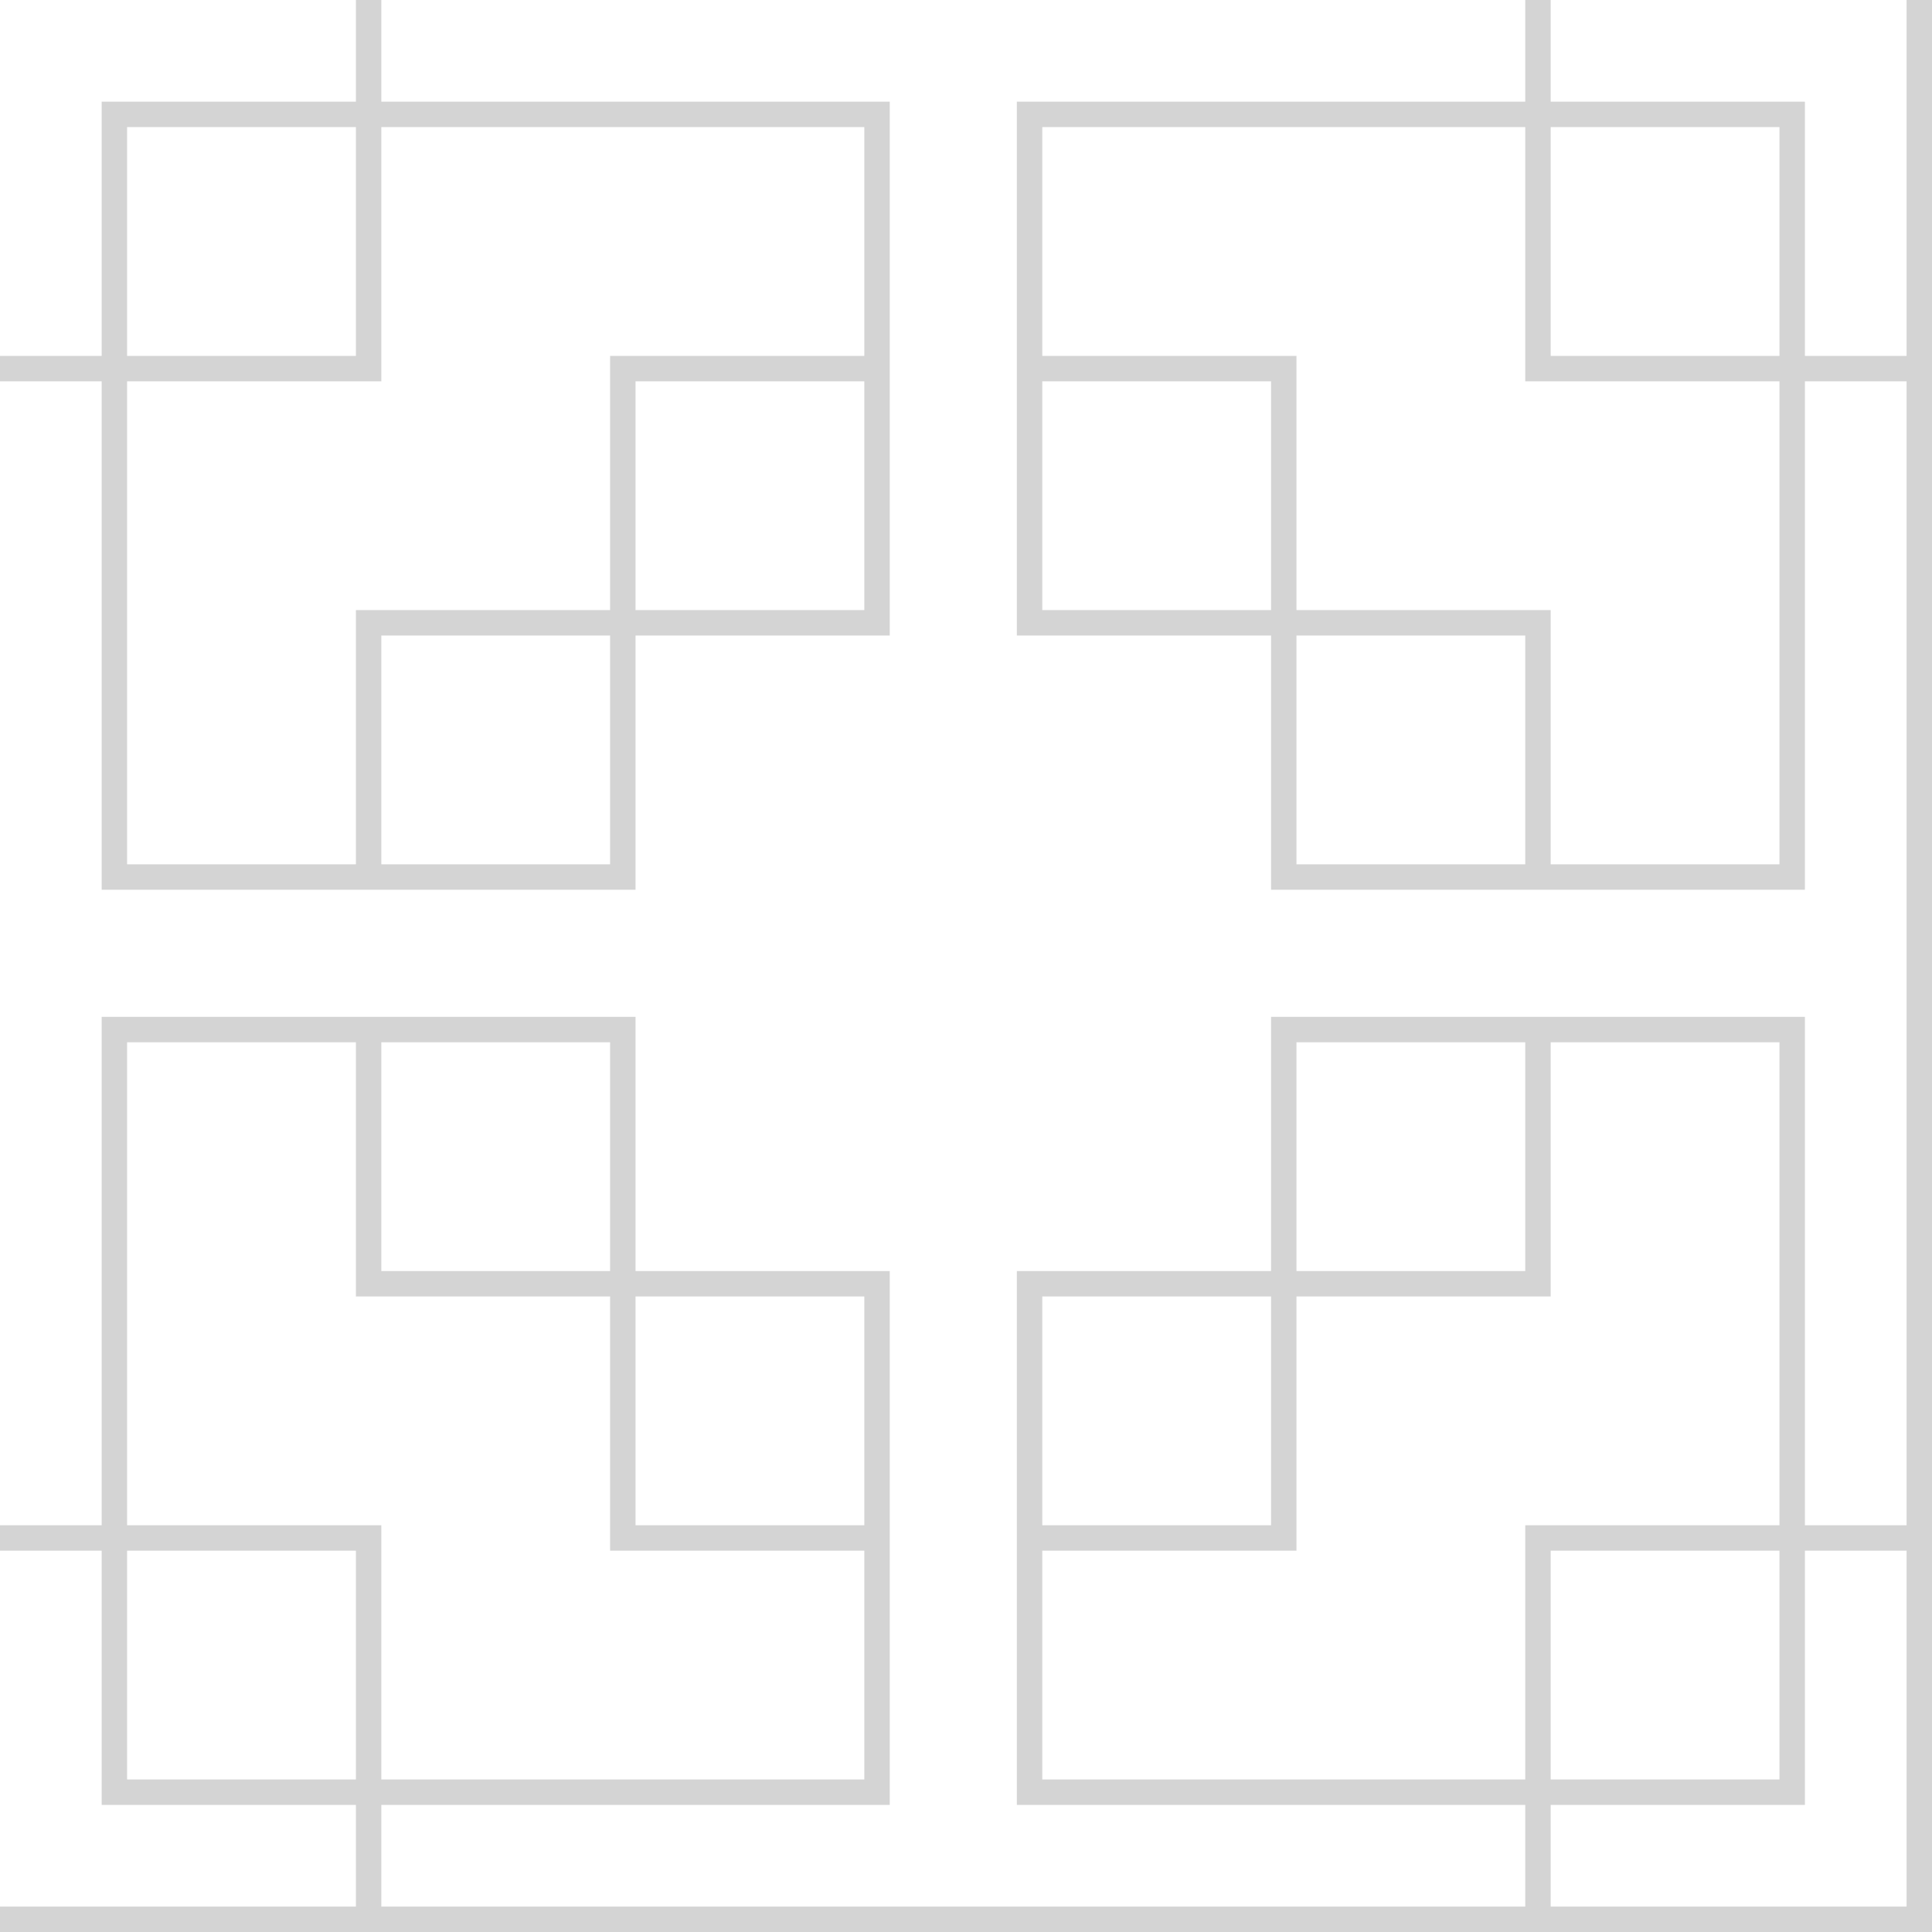
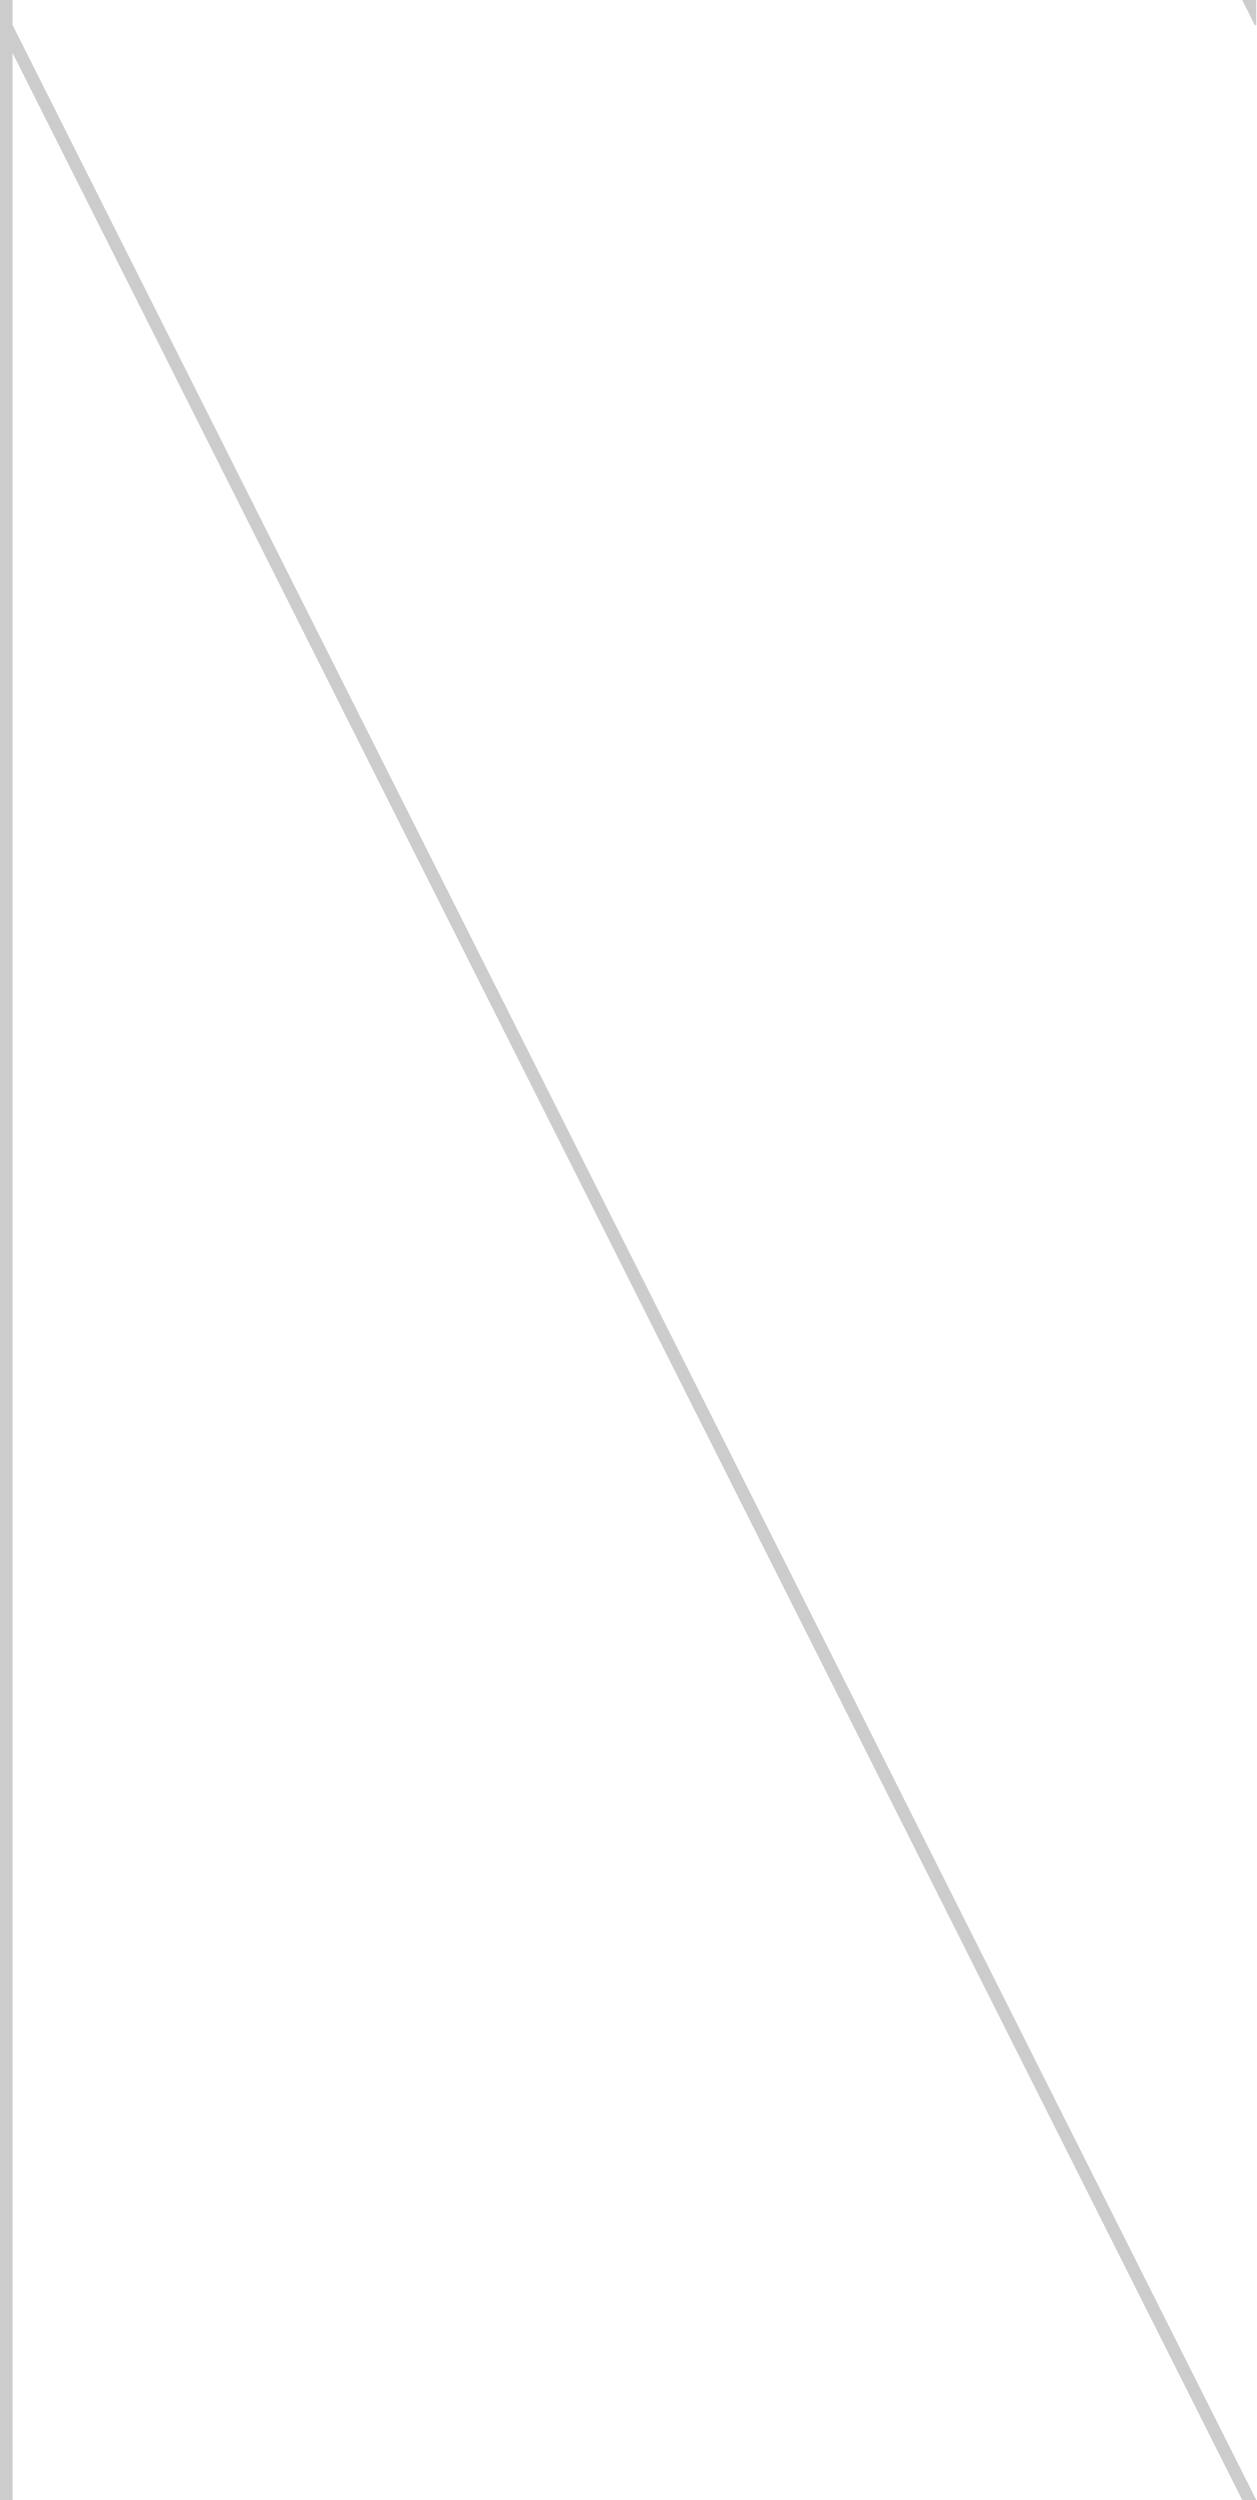
- <svg xmlns="http://www.w3.org/2000/svg" width="152" height="152" viewBox="0 0 152 152" opacity="0.17">
-   <g fill-rule="evenodd">
-     <g id="temple" fill="#000">
-       <path d="M152 150v2H0v-2h28v-8H8v-20H0v-2h8V80h42v20h20v42H30v8h90v-8H80v-42h20V80h42v40h8V30h-8v40h-42V50H80V8h40V0h2v8h20v20h8V0h2v150zm-2 0v-28h-8v20h-20v8h28zM82 30v18h18V30H82zm20 18h20v20h18V30h-20V10H82v18h20v20zm0 2v18h18V50h-18zm20-22h18V10h-18v18zm-54 92v-18H50v18h18zm-20-18H28V82H10v38h20v20h38v-18H48v-20zm0-2V82H30v18h18zm-20 22H10v18h18v-18zm54 0v18h38v-20h20V82h-18v20h-20v20H82zm18-20H82v18h18v-18zm2-2h18V82h-18v18zm20 40v-18h18v18h-18zM30 0h-2v8H8v20H0v2h8v40h42V50h20V8H30V0zm20 48h18V30H50v18zm18-20H48v20H28v20H10V30h20V10h38v18zM30 50h18v18H30V50zm-2-40H10v18h18V10z" />
-     </g>
+ <svg xmlns="http://www.w3.org/2000/svg" width="100" height="199" viewBox="0 0 100 199" opacity="0.2">
+   <g fill="#000">
+     <path d="M0 199V0h1v1.99L100 199h-1.12L1 4.22V199H0zM100 2h-.12l-1-2H100v2z">
+ </path>
  </g>
</svg>
